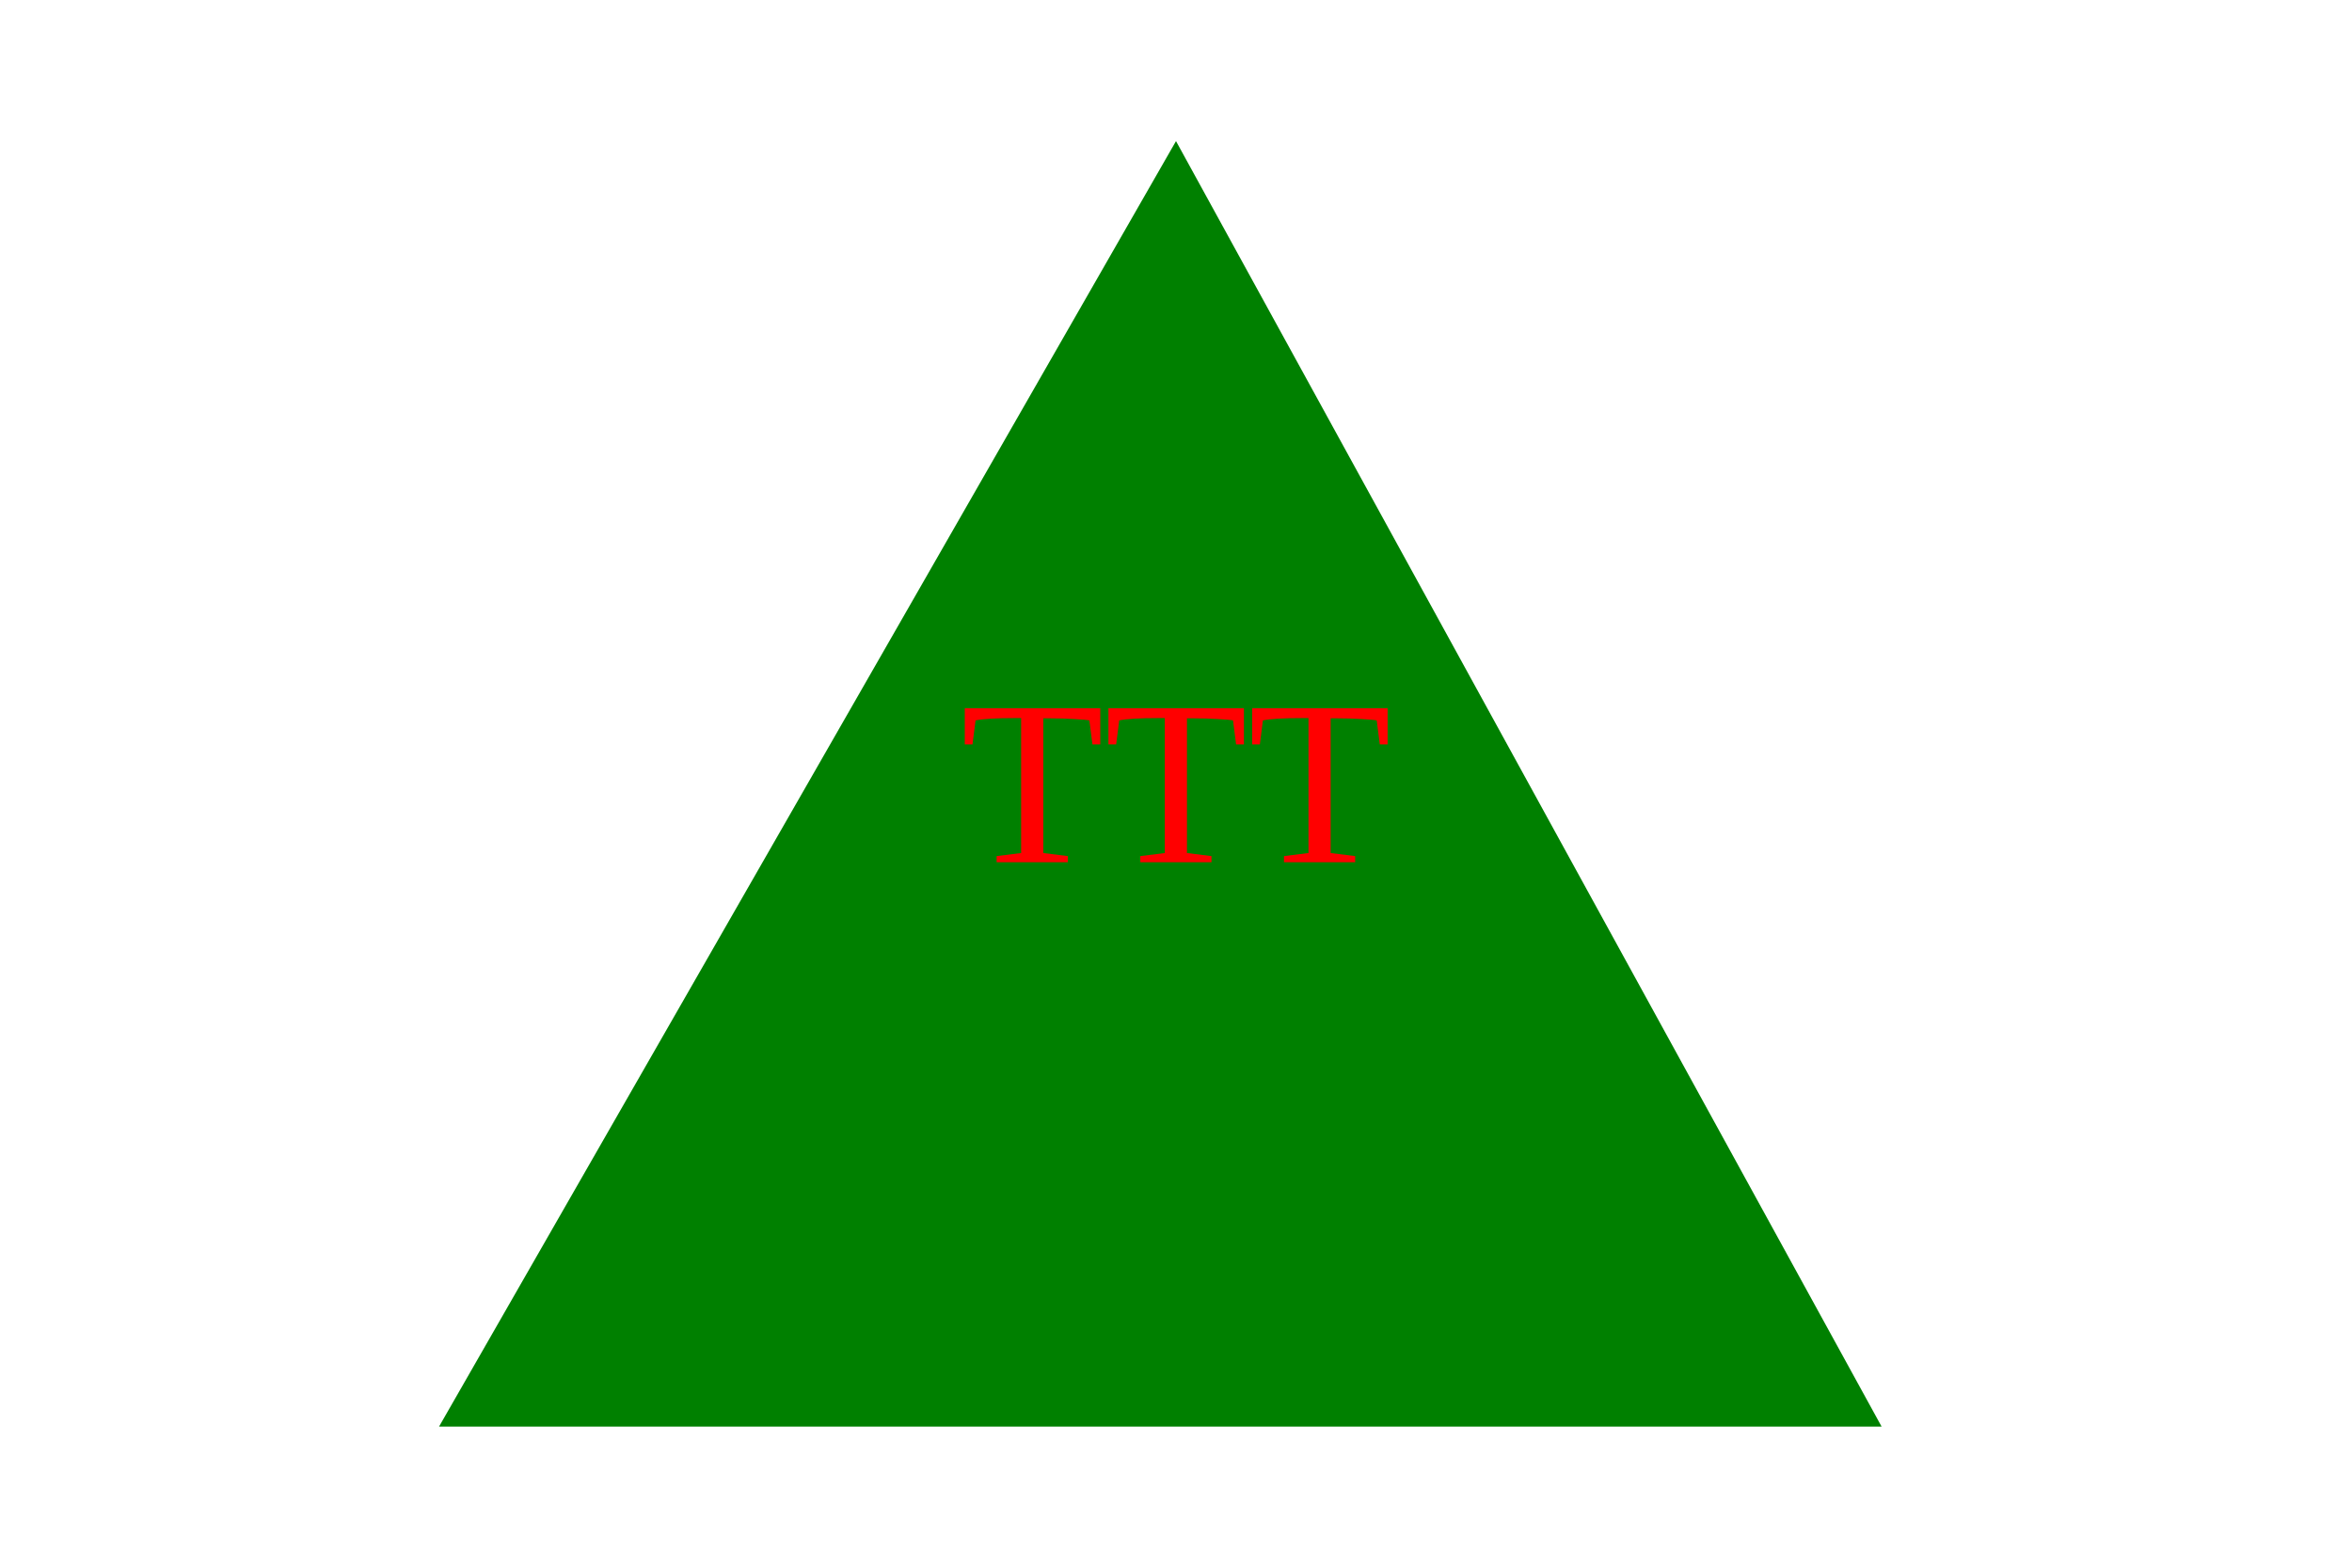
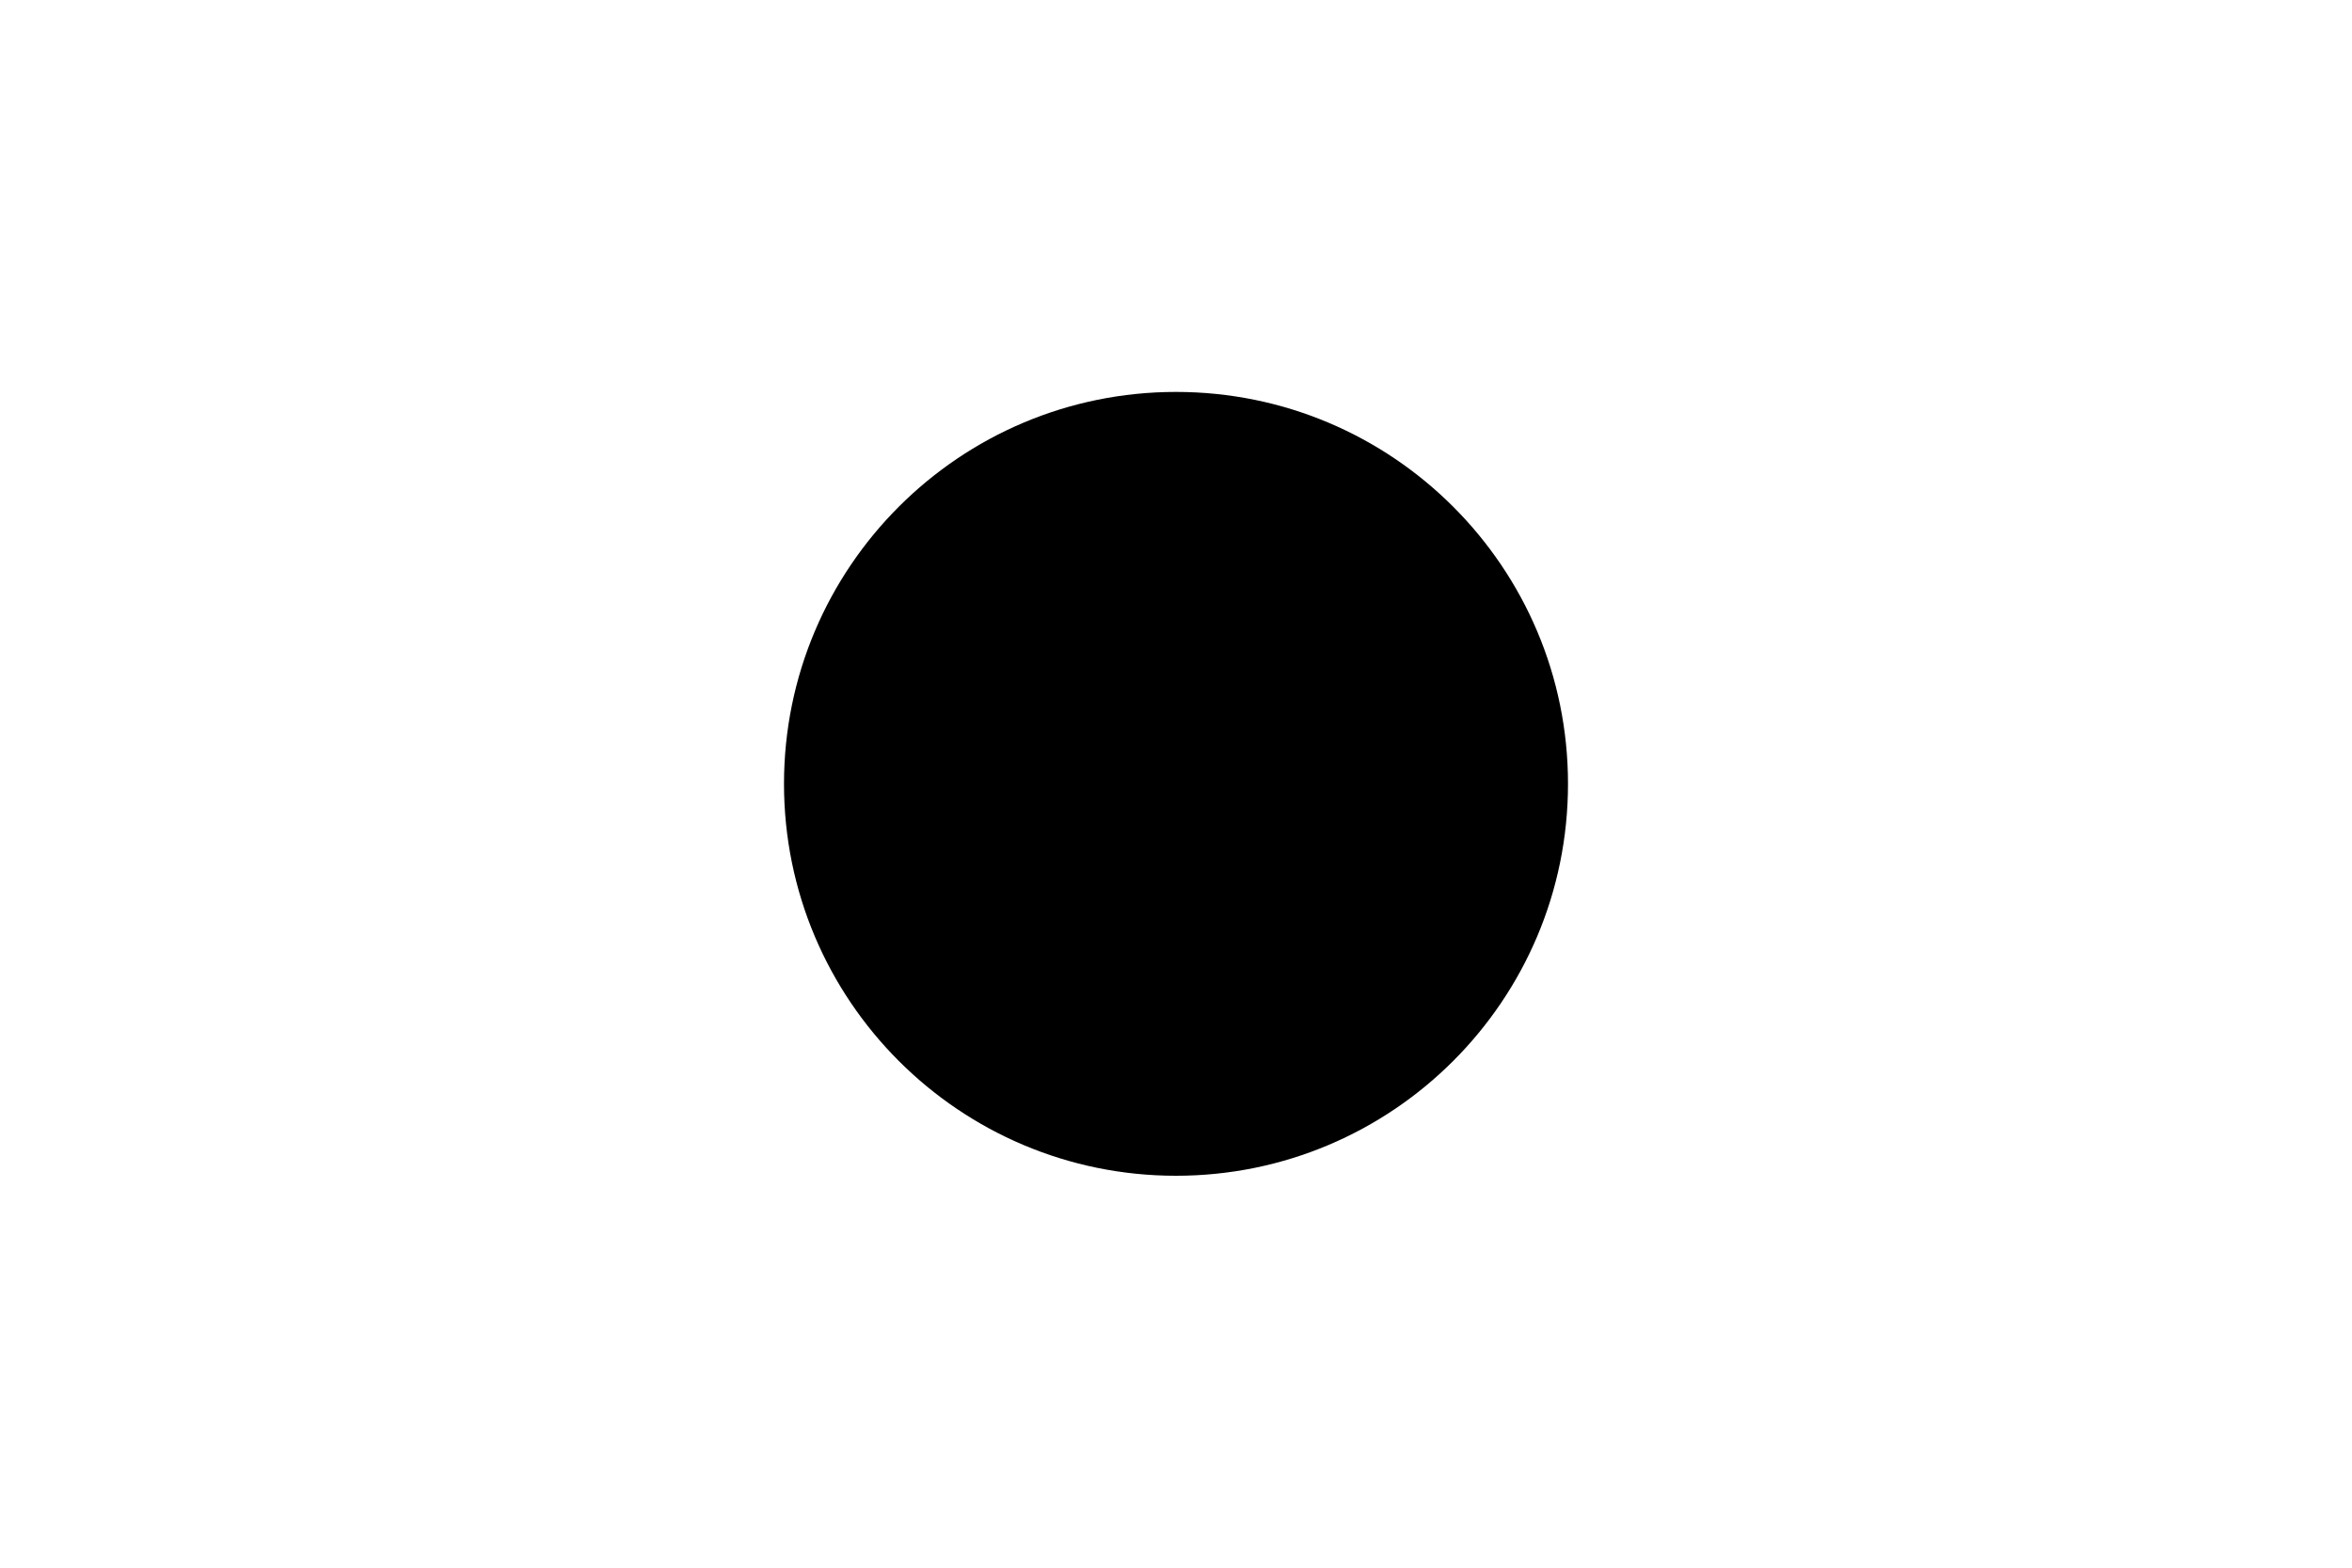
<svg xmlns="http://www.w3.org/2000/svg" version="1.1" width="300" height="200">
-   <polygon points="150,18 240,182 56,182" fill="green" />
-   <text x="150" y="110" font-size="30" text-anchor="middle" fill="red">TTT</text>
+   <circle cx="150" cy="100" r="50" fill="triangle" />
+   <text x="150" y="110" font-size="30" text-anchor="middle" fill="black">asd</text>
</svg>
